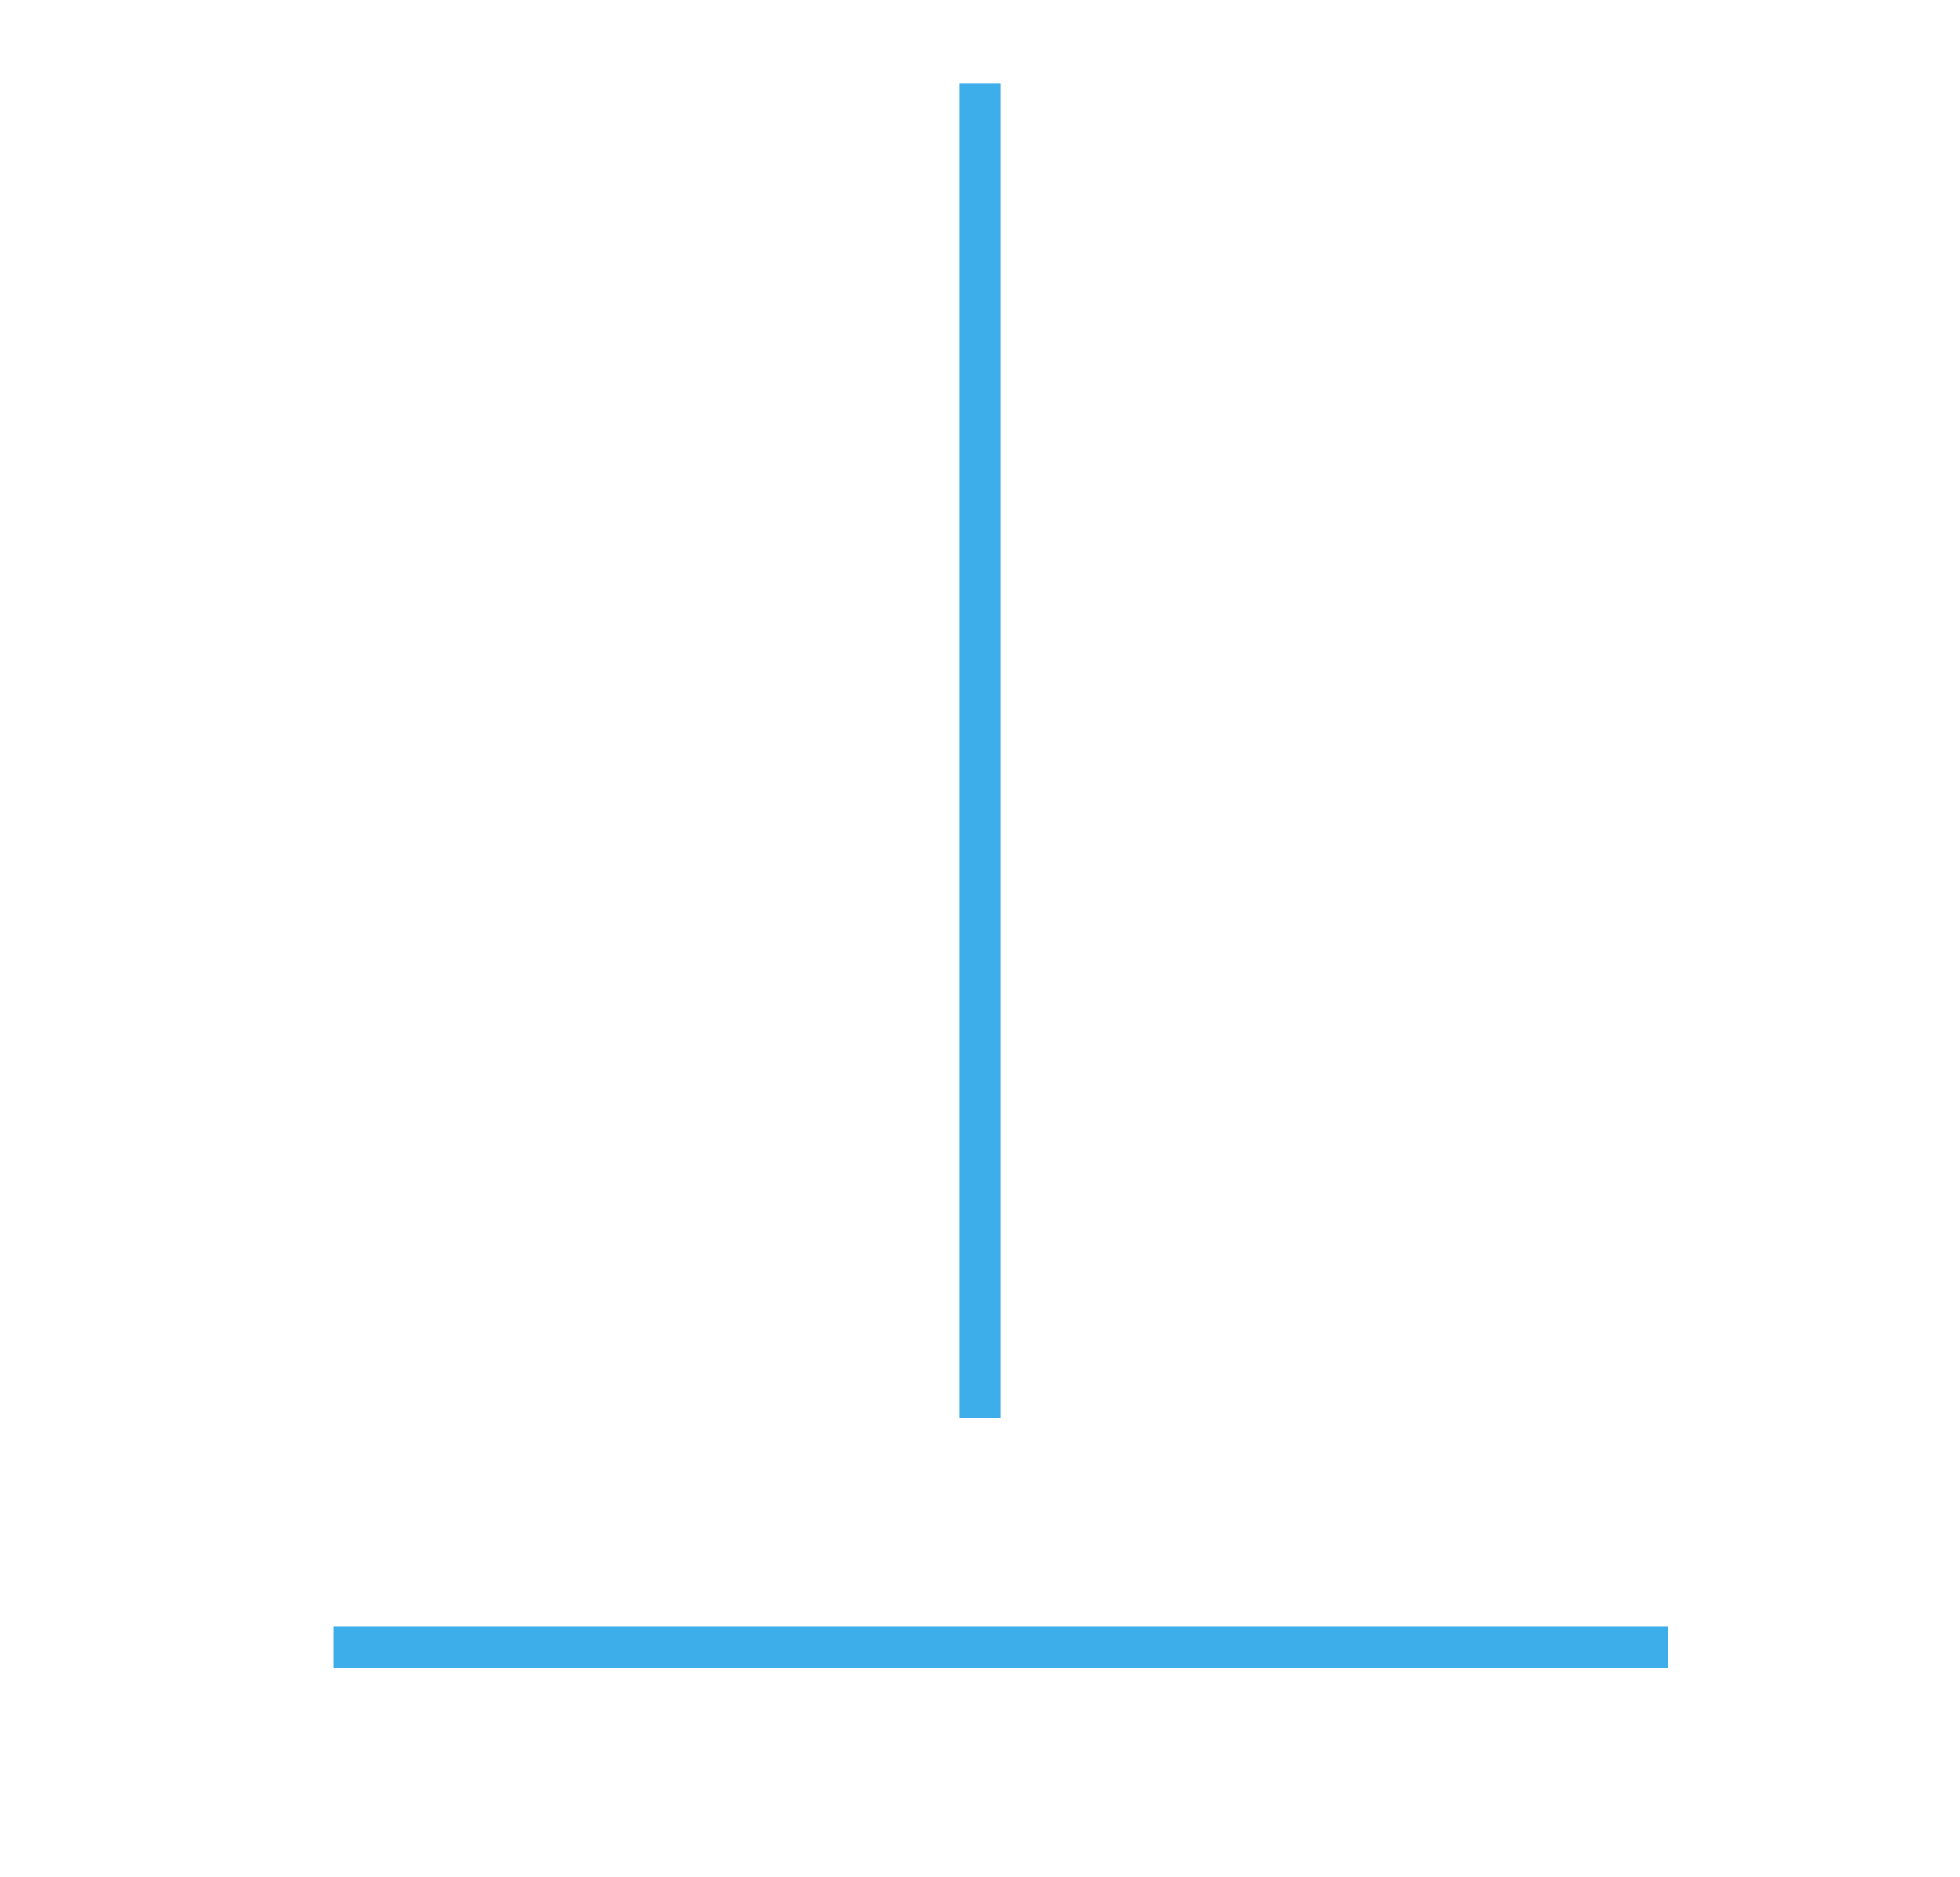
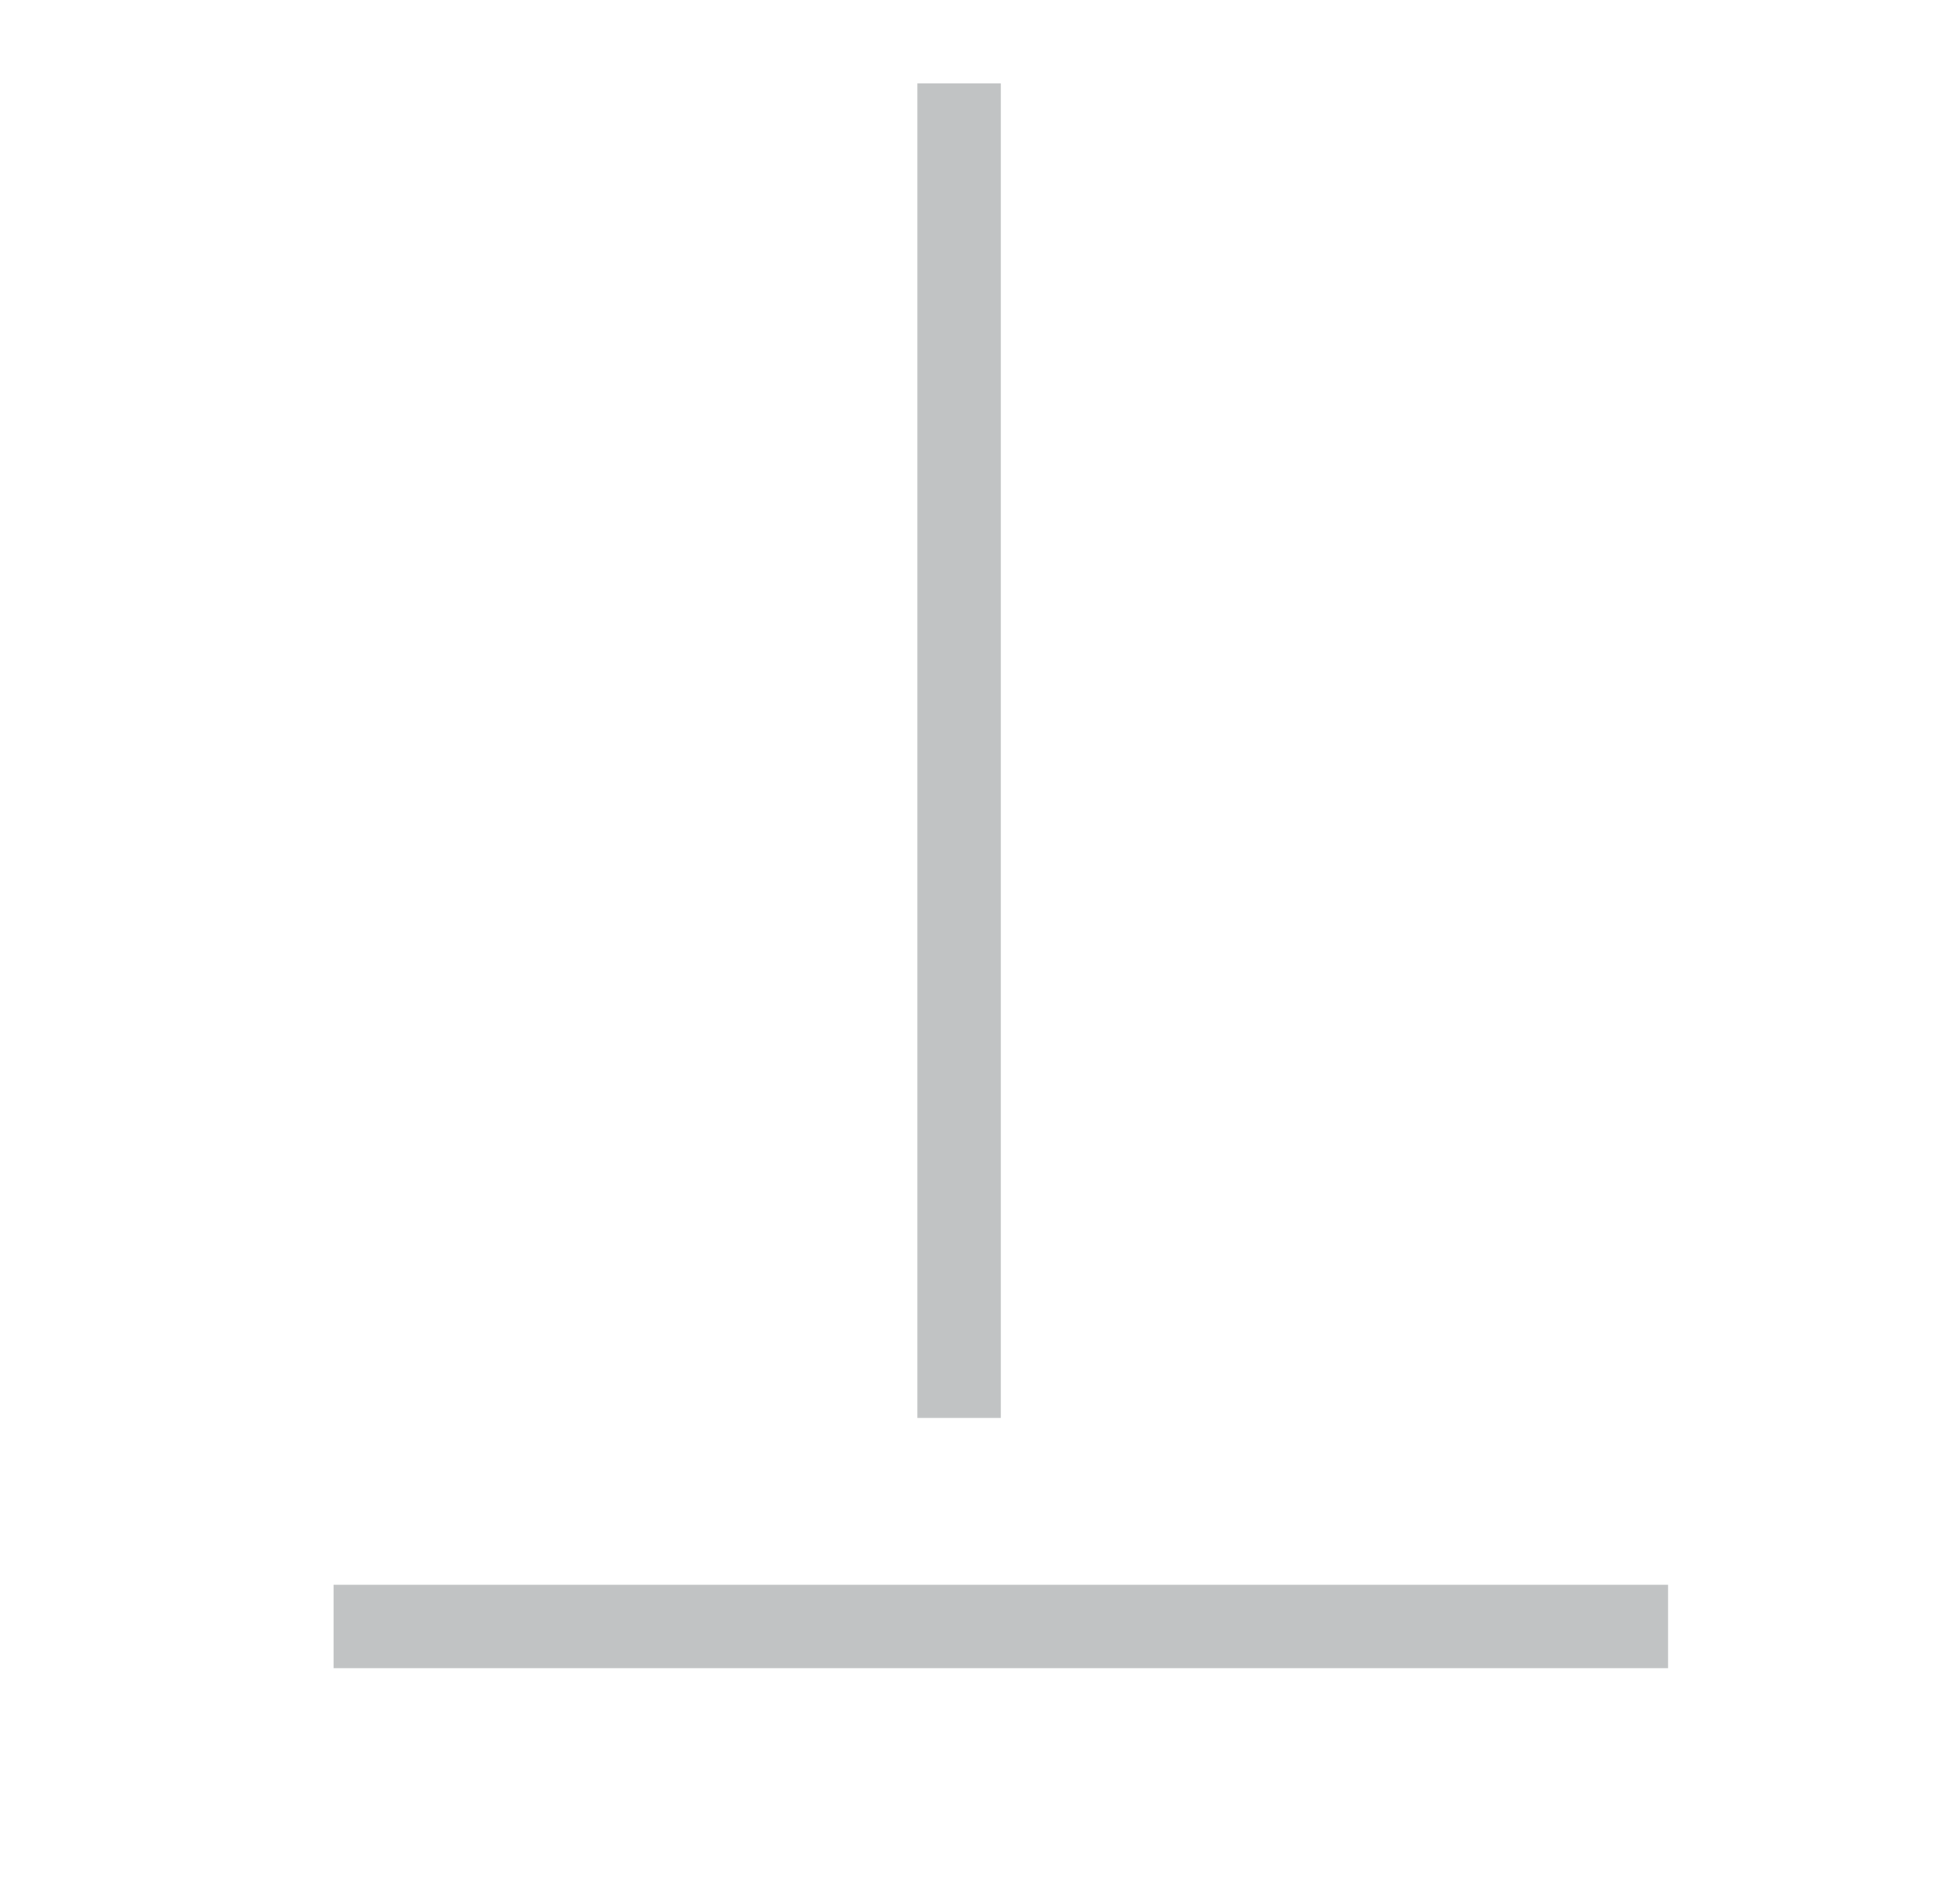
<svg xmlns="http://www.w3.org/2000/svg" width="47" height="45" id="svg2" version="1.0" viewBox="0 0 47 45">
  <defs id="defs4">
    <style type="text/css" id="current-color-scheme">
      .ColorScheme-Text {
        color:#31363b;
        stop-color:#31363b;
      }
      .ColorScheme-Background {
        color:#eff0f1;
        stop-color:#eff0f1;
      }
      .ColorScheme-Highlight {
        color:#3daee9;
        stop-color:#3daee9;
      }
      .ColorScheme-ViewText {
        color:#31363b;
        stop-color:#31363b;
      }
      .ColorScheme-ViewBackground {
        color:#fcfcfc;
        stop-color:#fcfcfc;
      }
      .ColorScheme-ViewHover {
        color:#93cee9;
        stop-color:#93cee9;
      }
      .ColorScheme-ViewFocus{
        color:#3daee9;
        stop-color:#3daee9;
      }
      .ColorScheme-ButtonText {
        color:#31363b;
        stop-color:#31363b;
      }
      .ColorScheme-ButtonBackground {
        color:#eff0f1;
        stop-color:#eff0f1;
      }
      .ColorScheme-ButtonHover {
        color:#93cee9;
        stop-color:#93cee9;
      }
      .ColorScheme-ButtonFocus{
        color:#3daee9;
        stop-color:#3daee9;
      }
      </style>
  </defs>
  <g id="layer1" transform="translate(-28,-14)">
-     <rect style="opacity:1;fill:currentColor;fill-opacity:1;fill-rule:nonzero;stroke:none;stroke-width:1.787;stroke-linecap:round;stroke-miterlimit:4;stroke-dasharray:none;stroke-dashoffset:0;stroke-opacity:1" class="ColorScheme-Highlight" id="horizontal-line" width="32" height="1" x="36" y="53" />
-     <rect y="51" x="-48" height="1" width="32" id="vertical-line" class="ColorScheme-Highlight" style="opacity:1;fill:currentColor;fill-opacity:1;fill-rule:nonzero;stroke:none;stroke-width:1.787;stroke-linecap:round;stroke-miterlimit:4;stroke-dasharray:none;stroke-dashoffset:0;stroke-opacity:1" transform="rotate(-90)" />
+     <g id="horizontal-line">
+       <rect y="52" x="36" height="2" width="32" id="rect828" class="ColorScheme-Text" style="color:#31363b;opacity:1;fill:currentColor;fill-opacity:0.3;fill-rule:nonzero;stroke:none;stroke-width:2.527;stroke-linecap:round;stroke-miterlimit:4;stroke-dasharray:none;stroke-dashoffset:0;stroke-opacity:1" />
+       <rect style="color:#31363b;opacity:1;fill:none;fill-opacity:0.3;fill-rule:nonzero;stroke:none;stroke-width:1.787;stroke-linecap:round;stroke-miterlimit:4;stroke-dasharray:none;stroke-dashoffset:0;stroke-opacity:1" class="ColorScheme-Text" id="rect819" width="32" height="1" x="36" y="51" />
+       <rect y="54" x="36" height="1" width="32" id="rect821" class="ColorScheme-Text" style="color:#31363b;opacity:1;fill:none;fill-opacity:0.3;fill-rule:nonzero;stroke:none;stroke-width:1.787;stroke-linecap:round;stroke-miterlimit:4;stroke-dasharray:none;stroke-dashoffset:0;stroke-opacity:1" />
+     </g>
+     <g id="vertical-line" transform="rotate(90,62,42)">
+       <rect style="color:#31363b;opacity:1;fill:currentColor;fill-opacity:0.3;fill-rule:nonzero;stroke:none;stroke-width:2.527;stroke-linecap:round;stroke-miterlimit:4;stroke-dasharray:none;stroke-dashoffset:0;stroke-opacity:1" class="ColorScheme-Text" id="rect830" width="32" height="2" x="36" y="52" />
+       <rect y="51" x="36" height="1" width="32" id="rect832" class="ColorScheme-Text" style="color:#31363b;opacity:1;fill:none;fill-opacity:0.3;fill-rule:nonzero;stroke:none;stroke-width:1.787;stroke-linecap:round;stroke-miterlimit:4;stroke-dasharray:none;stroke-dashoffset:0;stroke-opacity:1" />
+       <rect style="color:#31363b;opacity:1;fill:none;fill-opacity:0.3;fill-rule:nonzero;stroke:none;stroke-width:1.787;stroke-linecap:round;stroke-miterlimit:4;stroke-dasharray:none;stroke-dashoffset:0;stroke-opacity:1" class="ColorScheme-Text" id="rect834" width="32" height="1" x="36" y="54" />
+     </g>
  </g>
</svg>
